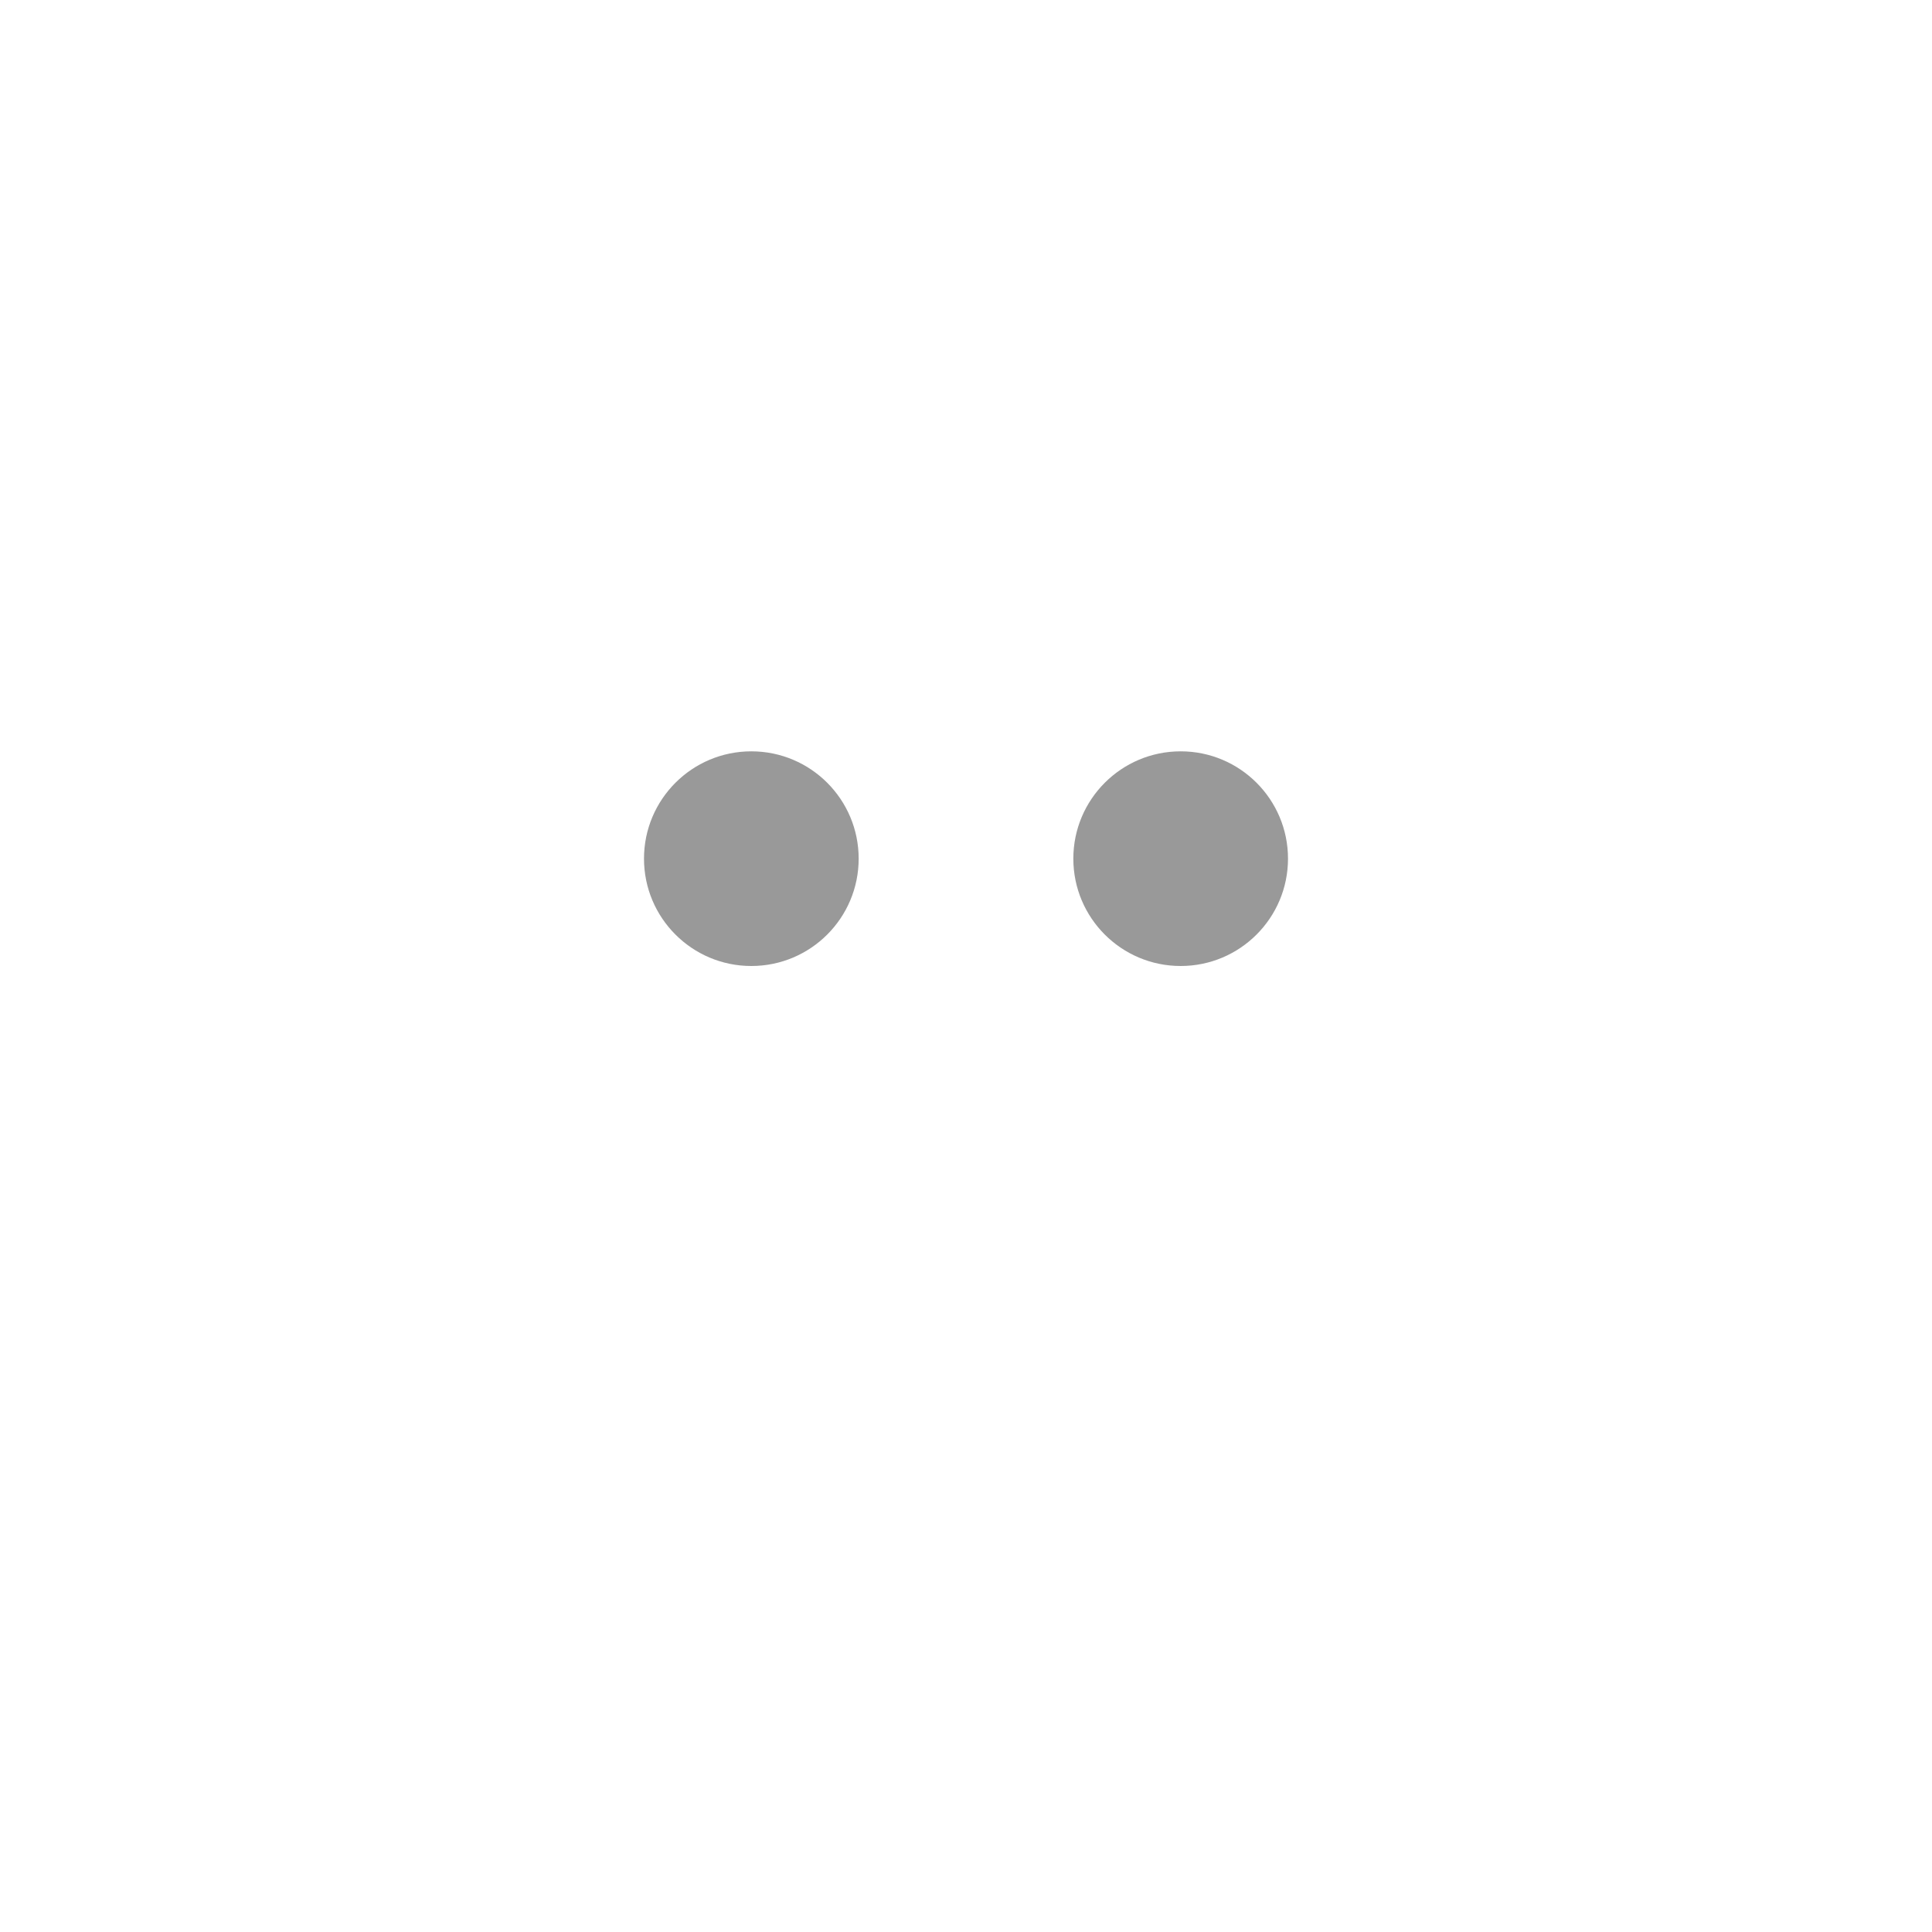
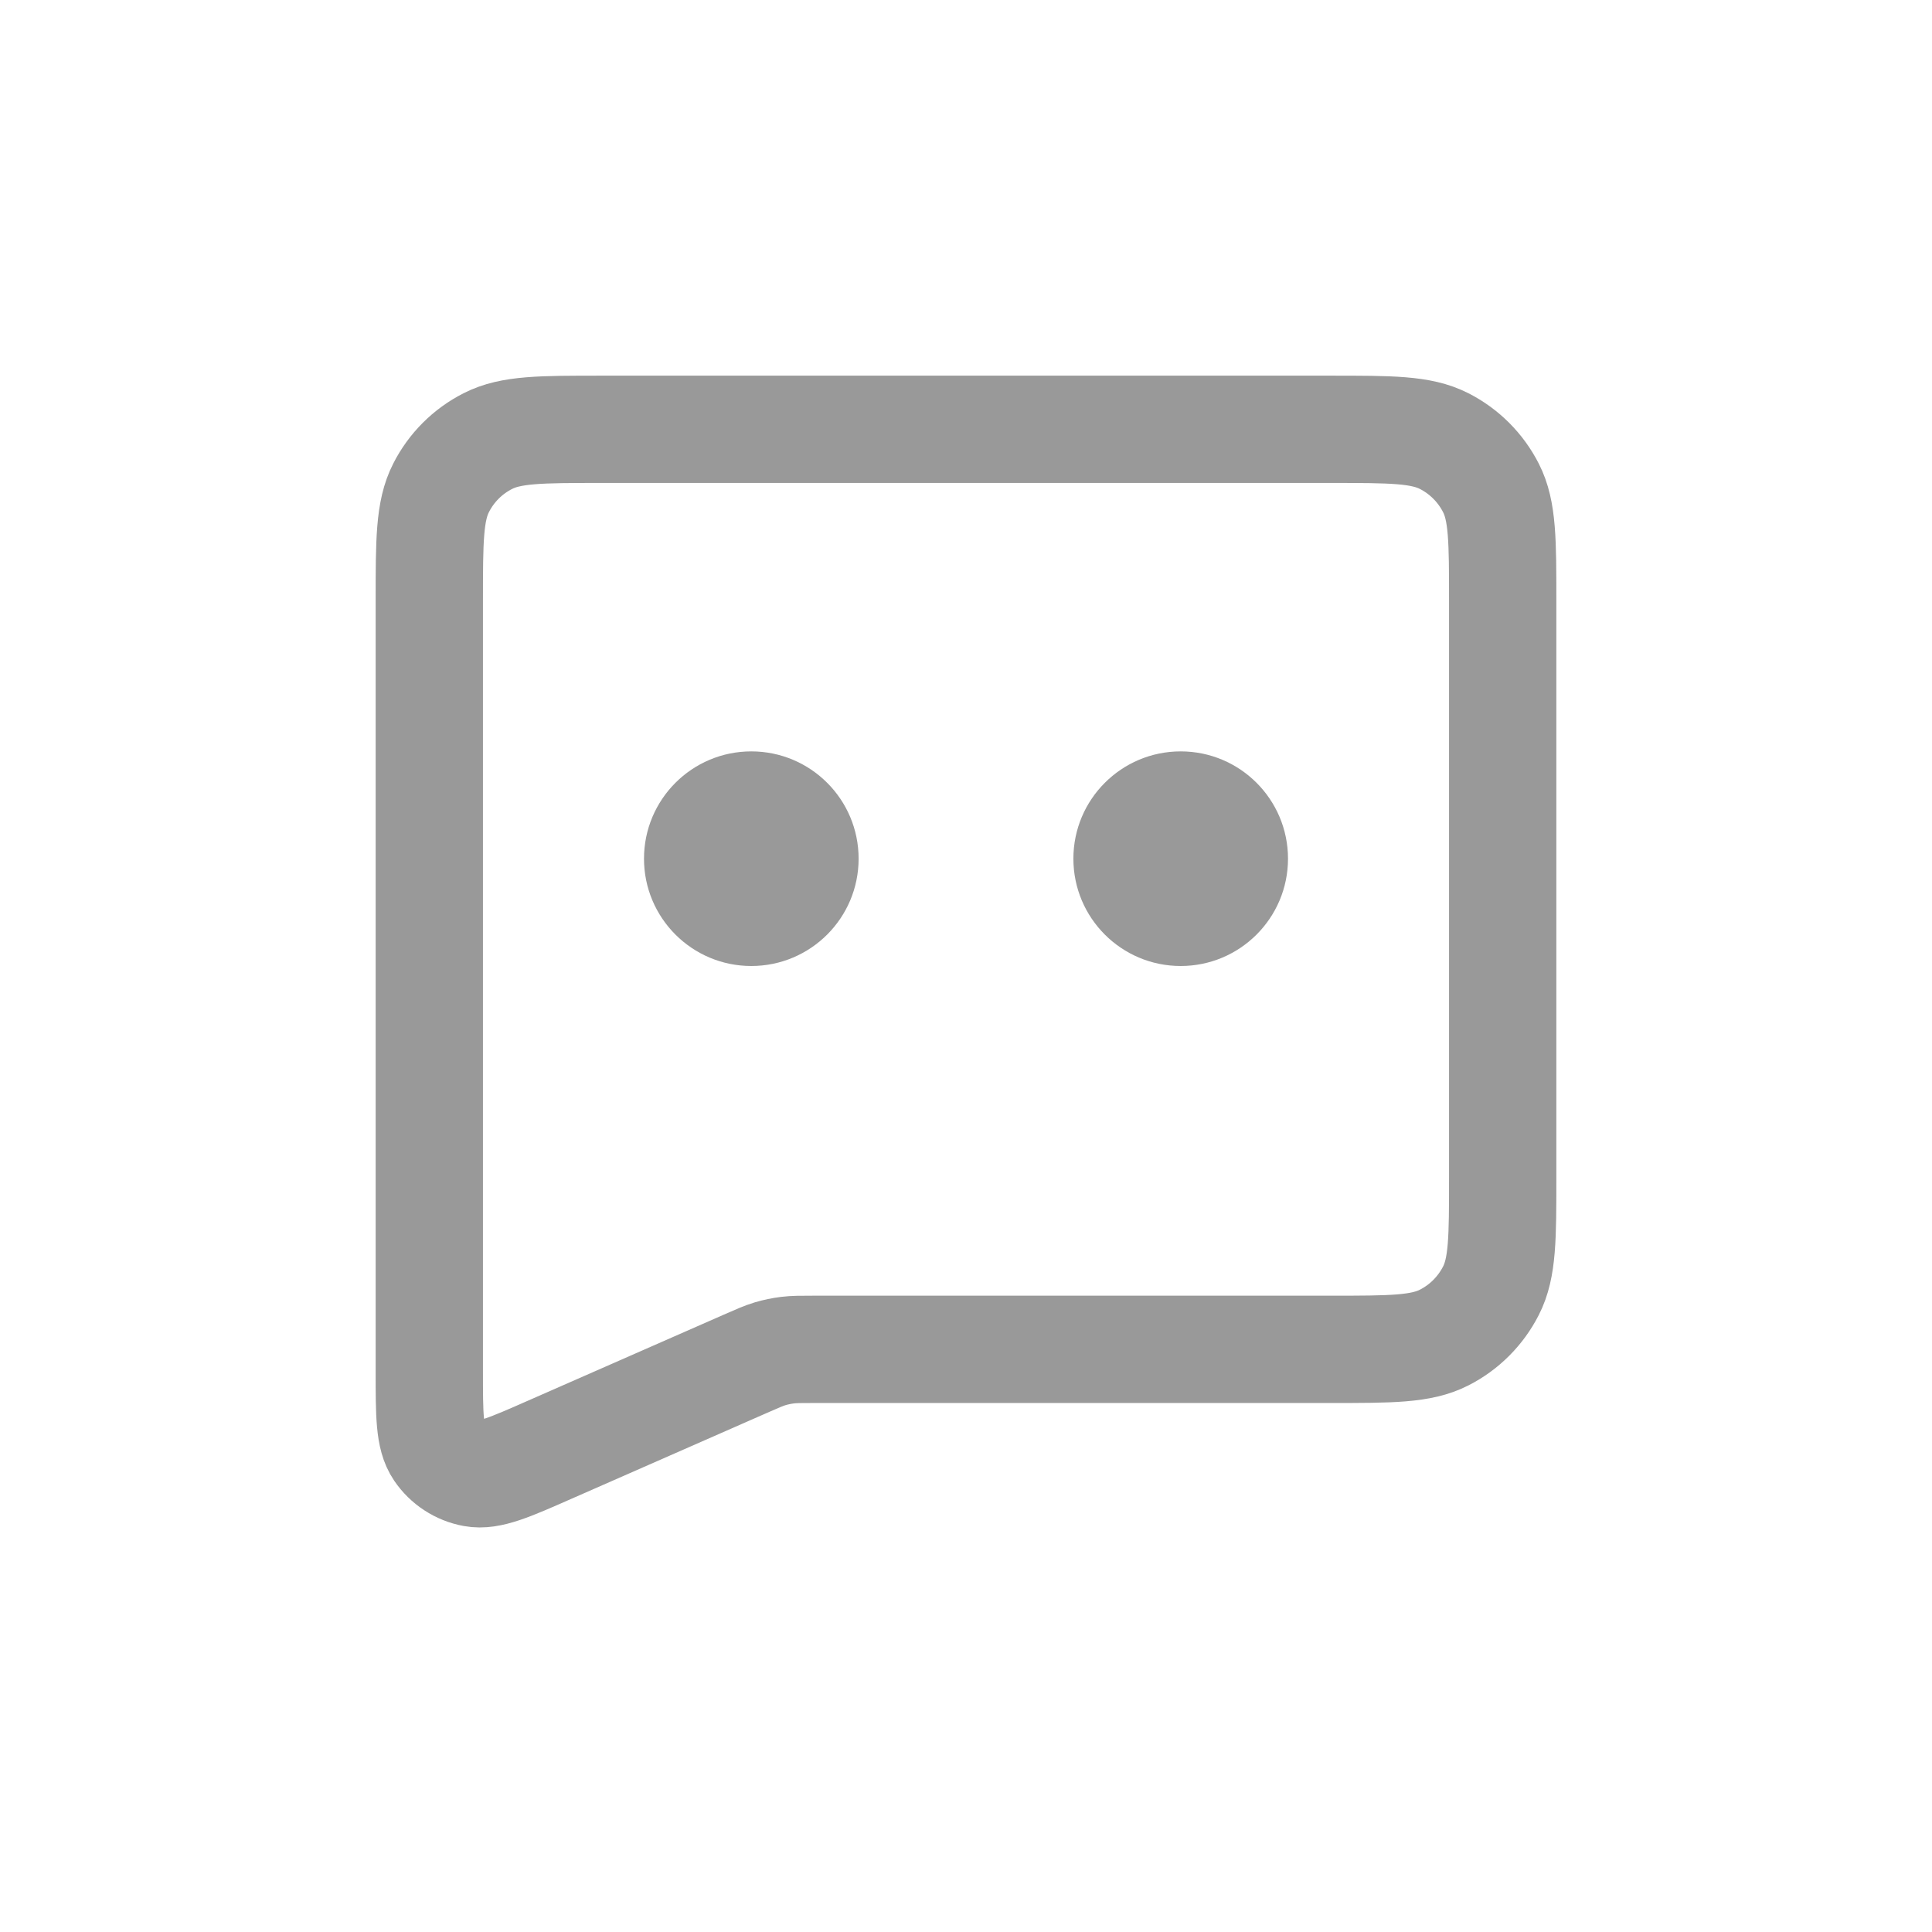
- <svg xmlns="http://www.w3.org/2000/svg" width="18" height="18" viewBox="0 0 18 18" fill="none">
-   <path d="M4 5.6C4 5.04 4 4.76 4.109 4.546C4.205 4.358 4.358 4.205 4.546 4.109C4.76 4 5.04 4 5.6 4H12.4C12.96 4 13.24 4 13.454 4.109C13.642 4.205 13.795 4.358 13.891 4.546C14 4.76 14 5.04 14 5.6V10.971C14 11.531 14 11.812 13.891 12.025C13.795 12.214 13.642 12.367 13.454 12.462C13.24 12.571 12.96 12.571 12.4 12.571C10.454 12.571 8.378 12.571 7.585 12.571C7.461 12.571 7.399 12.571 7.337 12.579C7.282 12.586 7.228 12.597 7.175 12.613C7.116 12.631 7.058 12.656 6.943 12.707L5.122 13.507C4.748 13.671 4.561 13.754 4.41 13.726C4.278 13.702 4.161 13.626 4.086 13.515C4 13.388 4 13.183 4 12.774C4 9.602 4 8.627 4 5.6Z" />
-   <circle cx="7" cy="8" r="1" fill="#999999" />
-   <circle cx="11" cy="8" r="1" fill="#999999" />
+ <svg xmlns="http://www.w3.org/2000/svg" width="24" height="24" viewBox="0 0 24 24" fill="none">
+   <path d="M5.333 7.467C5.333 6.72 5.333 6.346 5.479 6.061C5.606 5.81 5.81 5.606 6.061 5.479C6.346 5.333 6.72 5.333 7.467 5.333H16.533C17.28 5.333 17.653 5.333 17.939 5.479C18.189 5.606 18.393 5.81 18.521 6.061C18.667 6.346 18.667 6.72 18.667 7.467V14.629C18.667 15.375 18.667 15.749 18.521 16.034C18.393 16.285 18.189 16.489 17.939 16.616C17.653 16.762 17.28 16.762 16.533 16.762C13.939 16.762 11.17 16.762 10.113 16.762C9.948 16.762 9.865 16.762 9.783 16.772C9.71 16.781 9.638 16.796 9.567 16.817C9.487 16.841 9.411 16.875 9.258 16.942L6.829 18.009C6.33 18.229 6.081 18.338 5.88 18.301C5.704 18.269 5.548 18.167 5.448 18.019C5.333 17.85 5.333 17.577 5.333 17.032C5.333 12.803 5.333 11.502 5.333 7.467Z" stroke="#999999" stroke-width="1.333" />
+   <circle cx="9.333" cy="10.667" r="1.333" fill="#999999" />
+   <circle cx="14.667" cy="10.667" r="1.333" fill="#999999" />
</svg>
